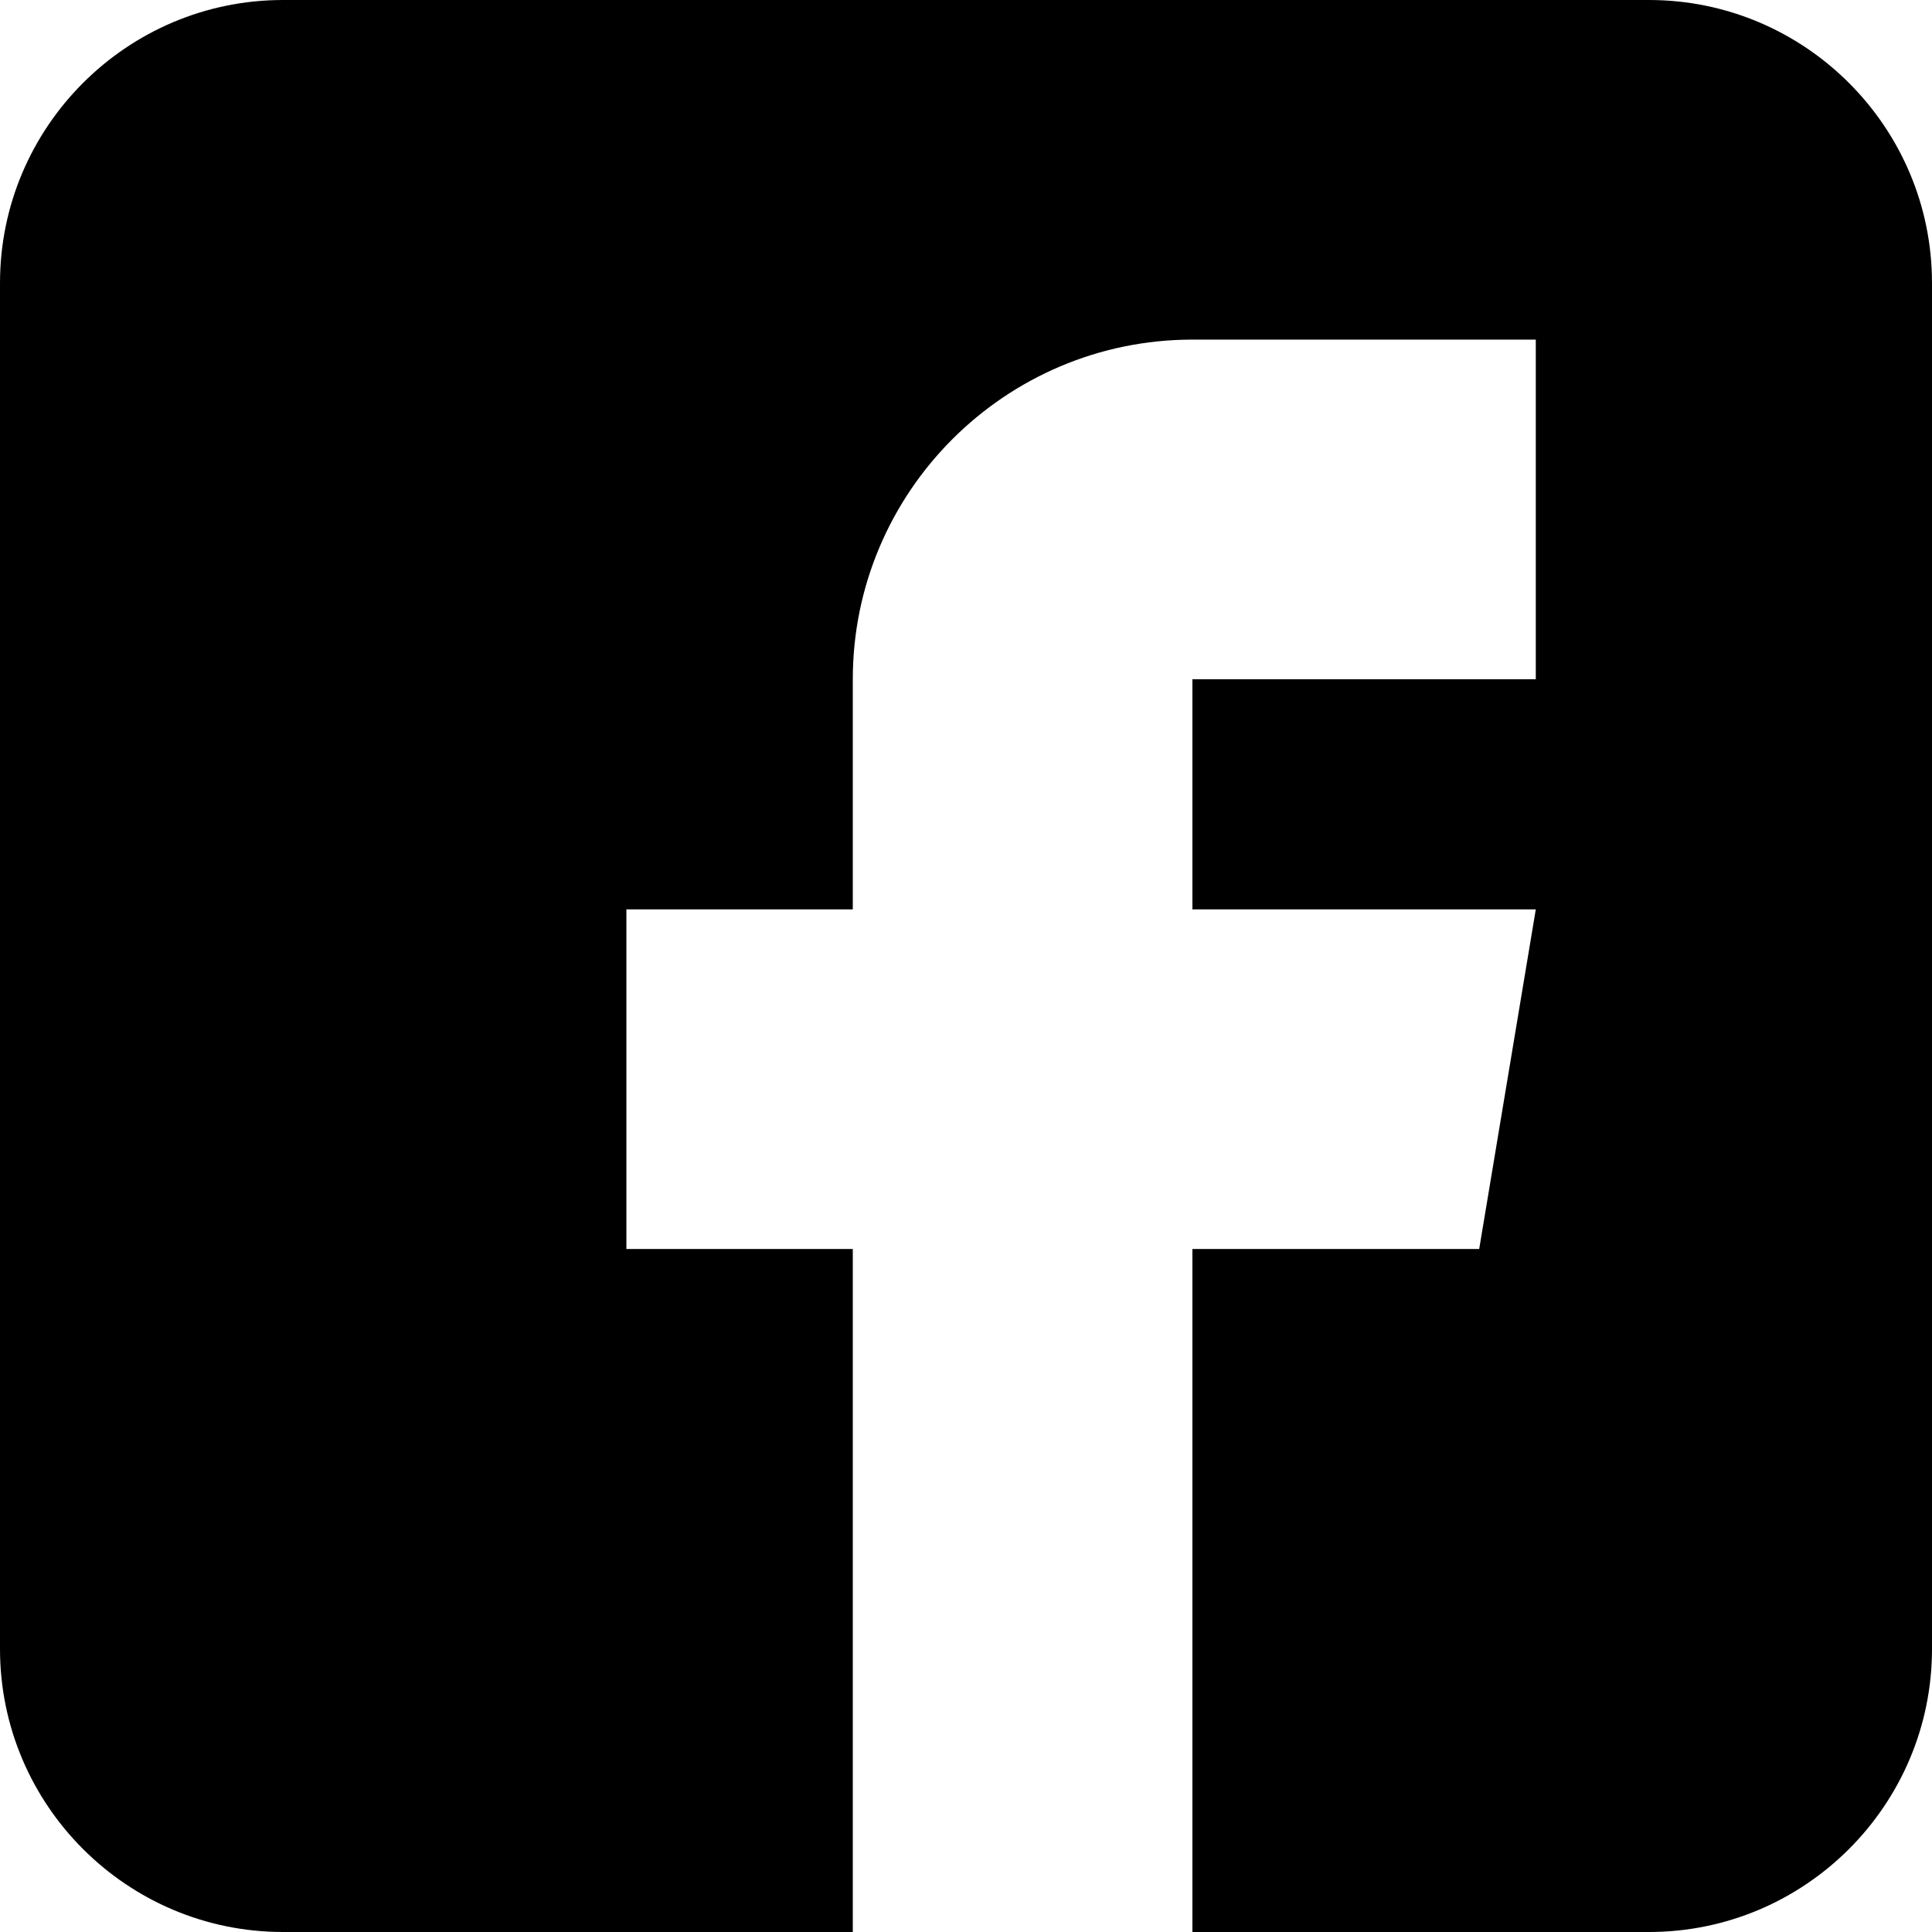
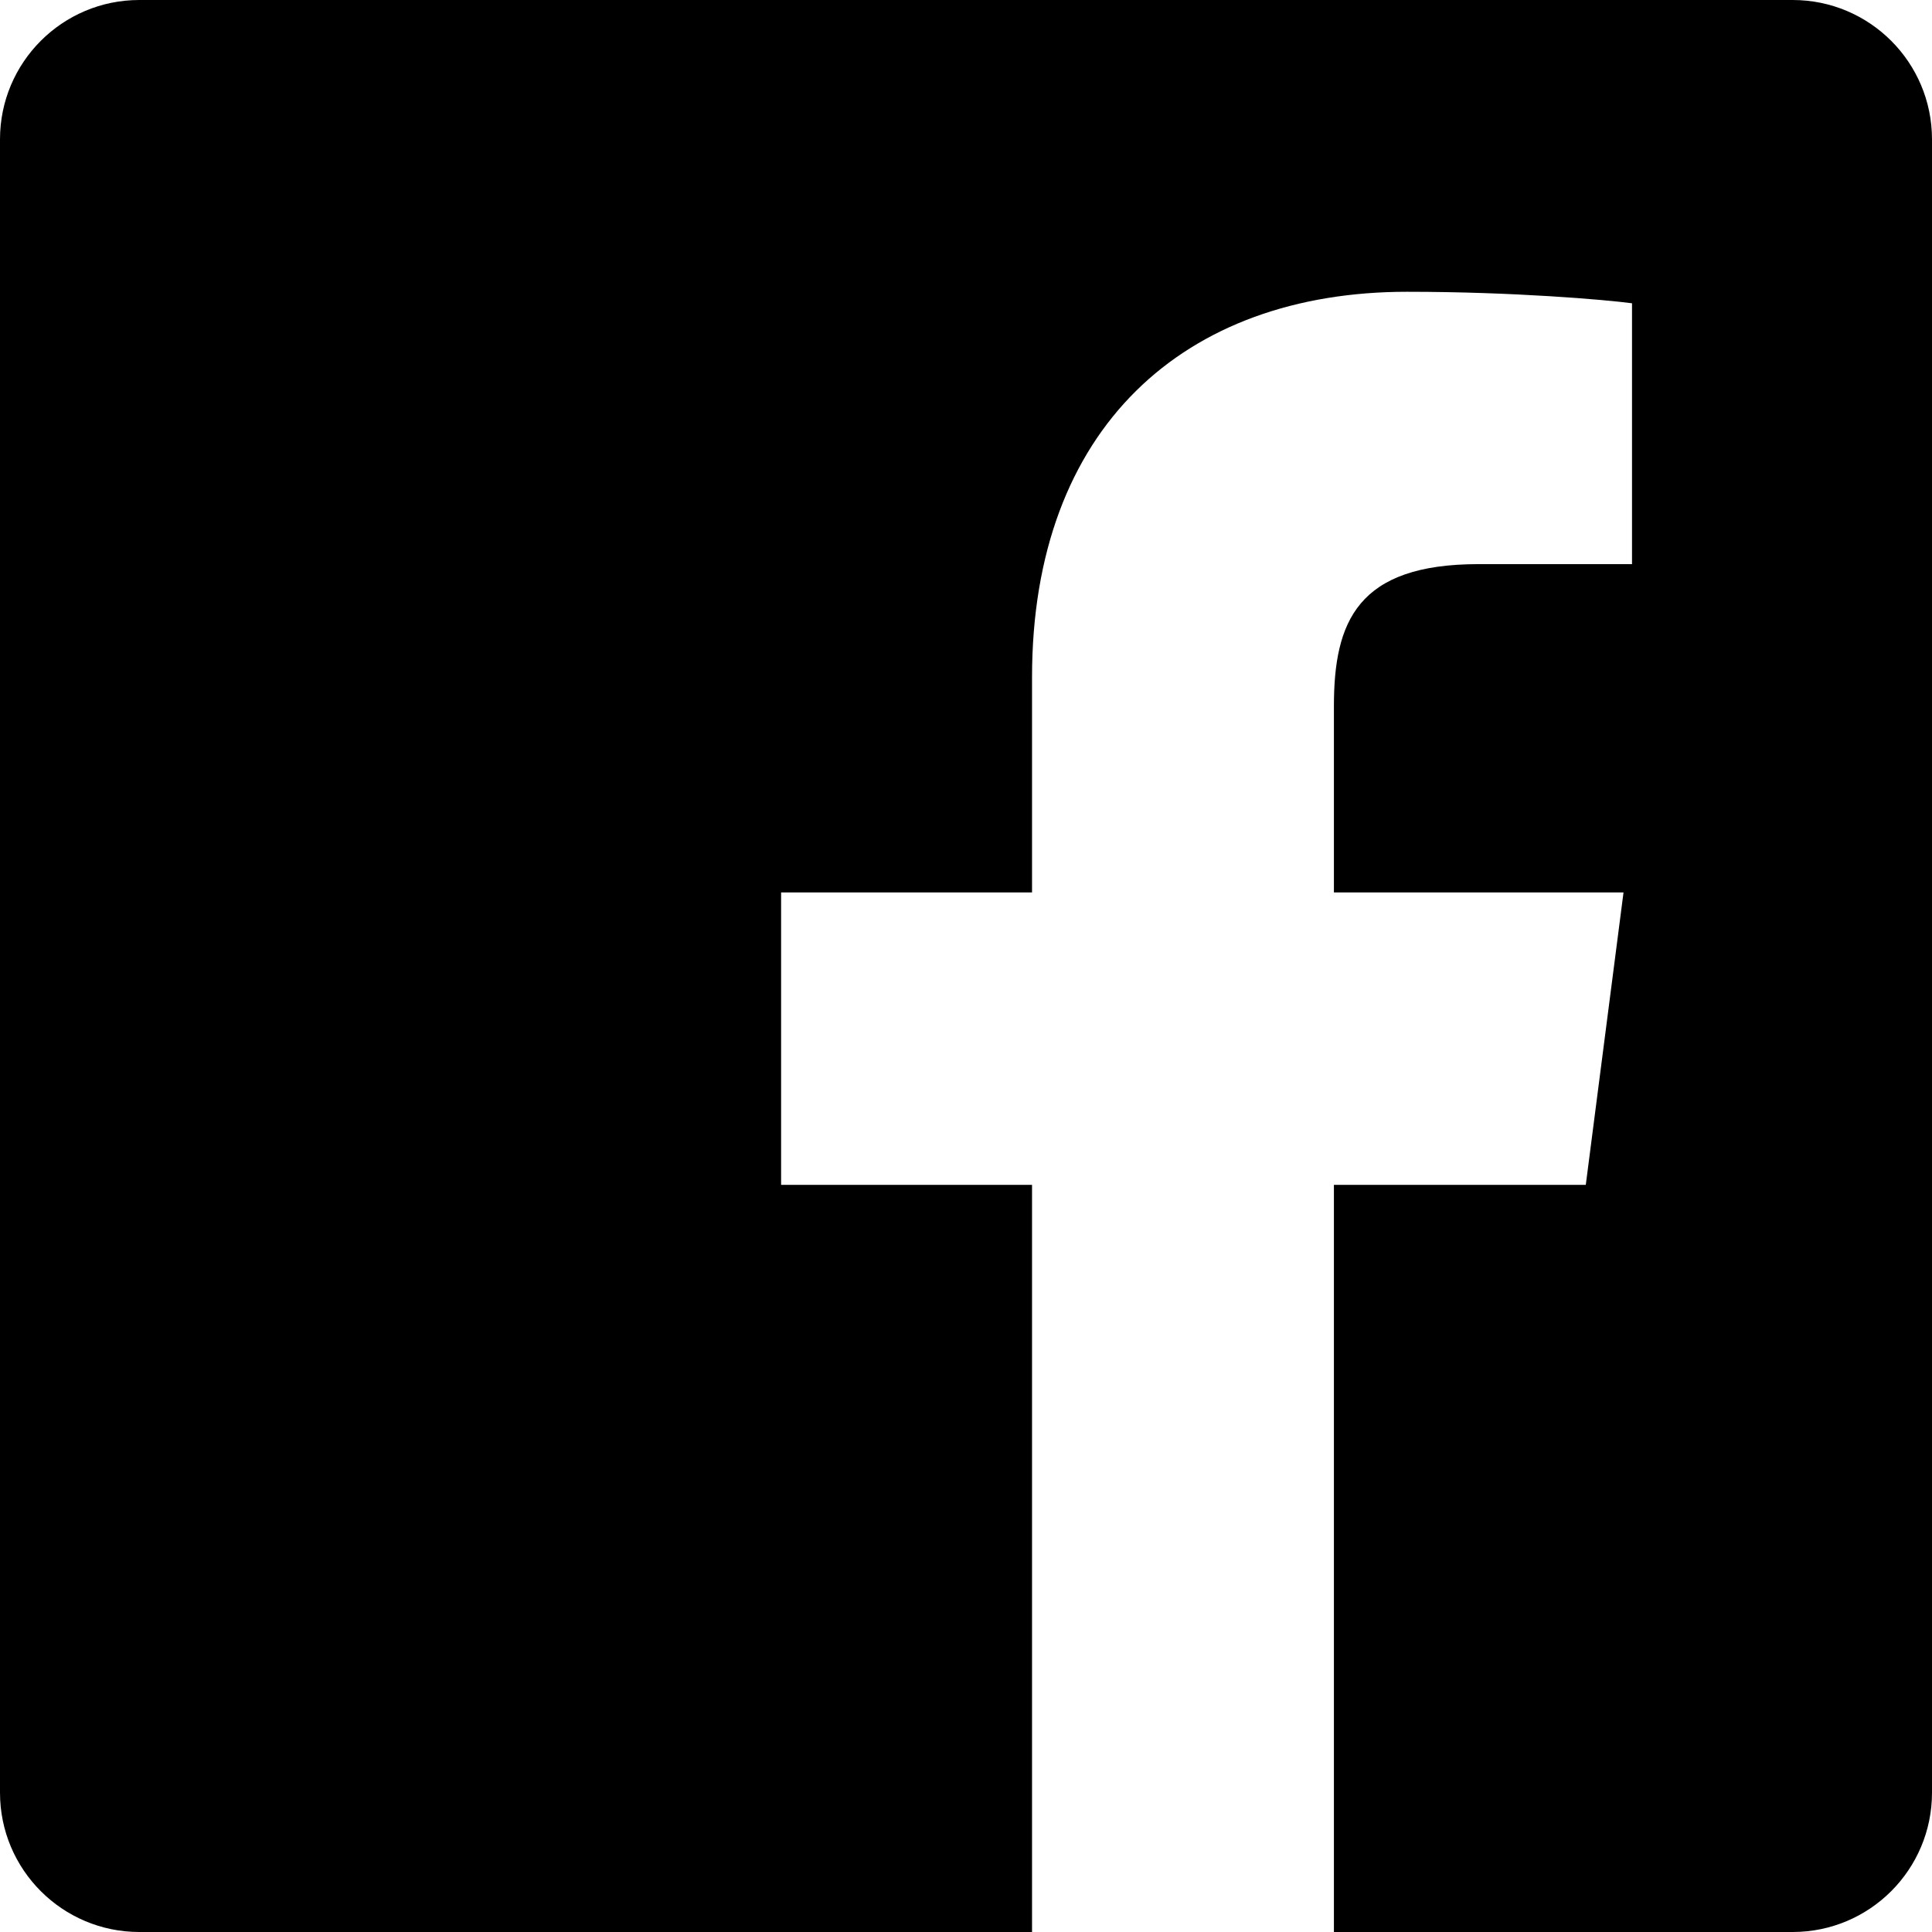
- <svg xmlns="http://www.w3.org/2000/svg" viewBox="0 0 512 512">
-   <path d="m437 0h-362c-41.352 0-75 33.648-75 75v362c0 41.352 33.648 75 75 75h151v-181h-60v-90h60v-61c0-49.629 40.371-90 90-90h91v90h-91v61h91l-15 90h-76v181h121c41.352 0 75-33.648 75-75v-362c0-41.352-33.648-75-75-75zm0 0" />
+ <svg xmlns="http://www.w3.org/2000/svg" height="512pt" viewBox="0 0 512 512" width="512pt">
+   <path d="m475.074 0h-438.148c-20.395 0-36.926 16.531-36.926 36.926v438.148c0 20.395 16.531 36.926 36.926 36.926h236.574v-198h-66.5v-77.5h66.5v-57.035c0-66.141 40.379-102.141 99.379-102.141 28.258 0 52.543 2.105 59.621 3.047v69.129h-40.684c-32.102 0-38.316 15.254-38.316 37.641v49.359h76.75l-10 77.5h-66.75v198h121.574c20.395 0 36.926-16.531 36.926-36.926v-438.148c0-20.395-16.531-36.926-36.926-36.926zm0 0" />
</svg>
